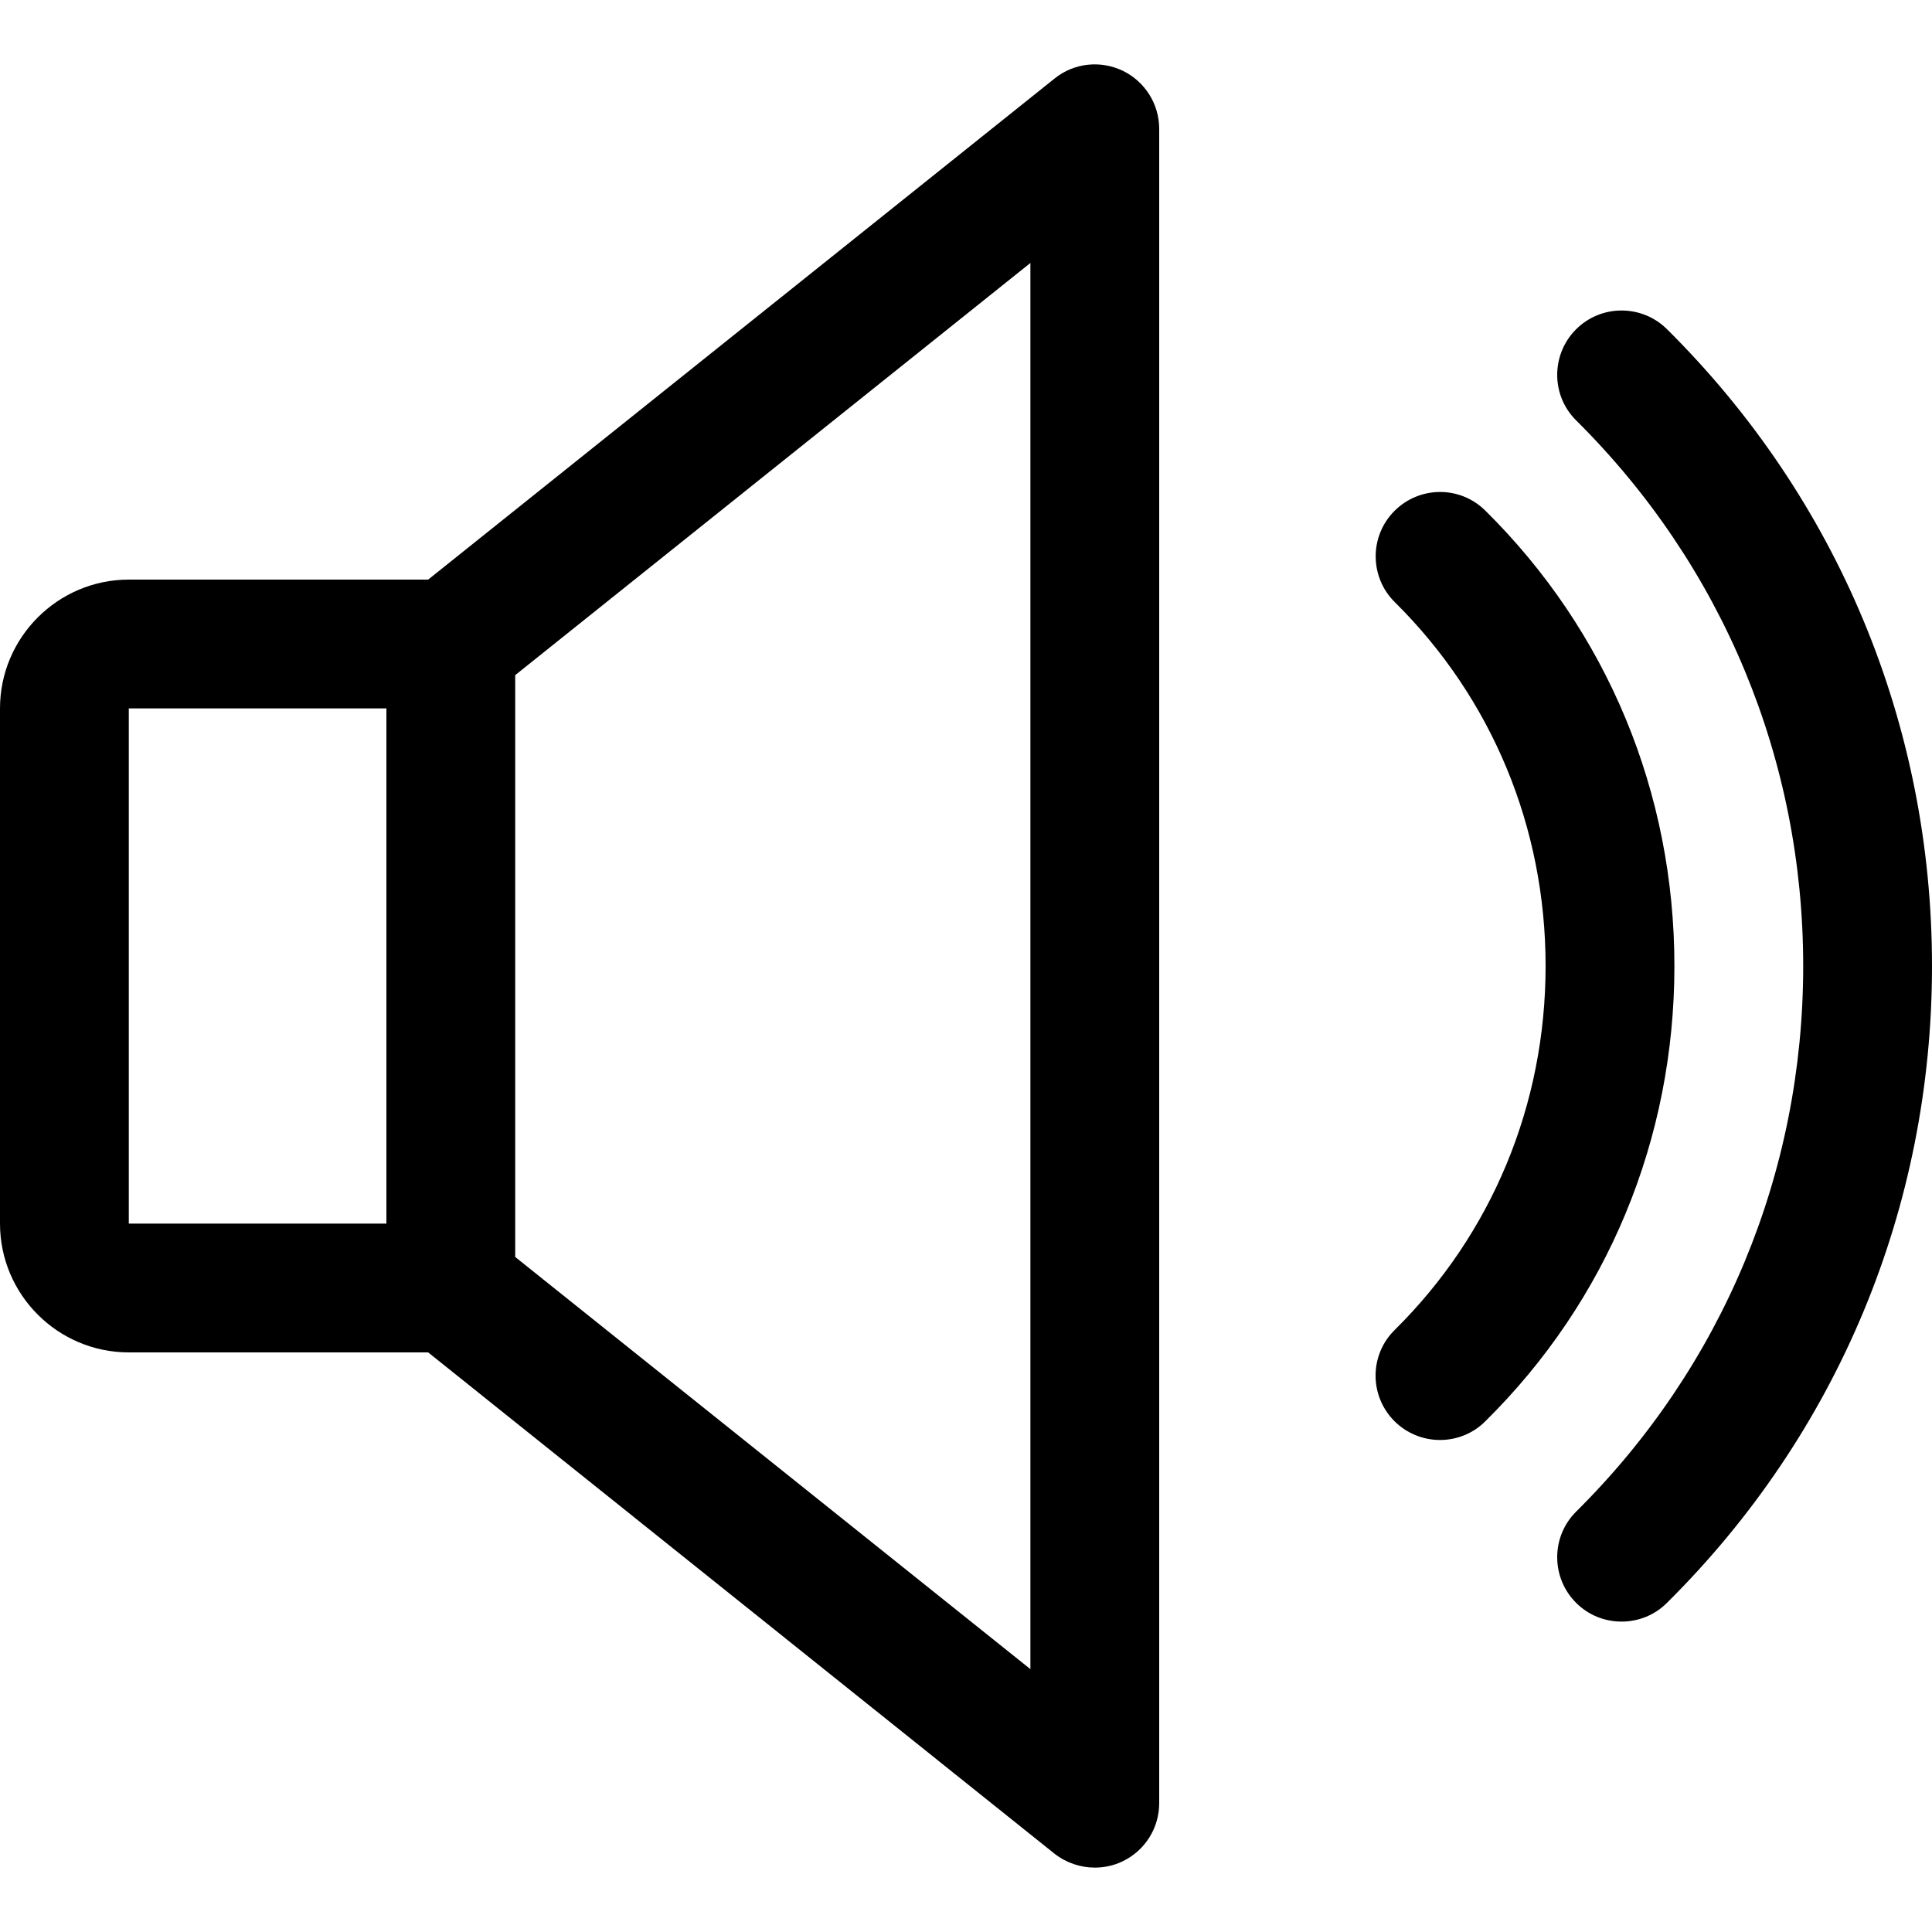
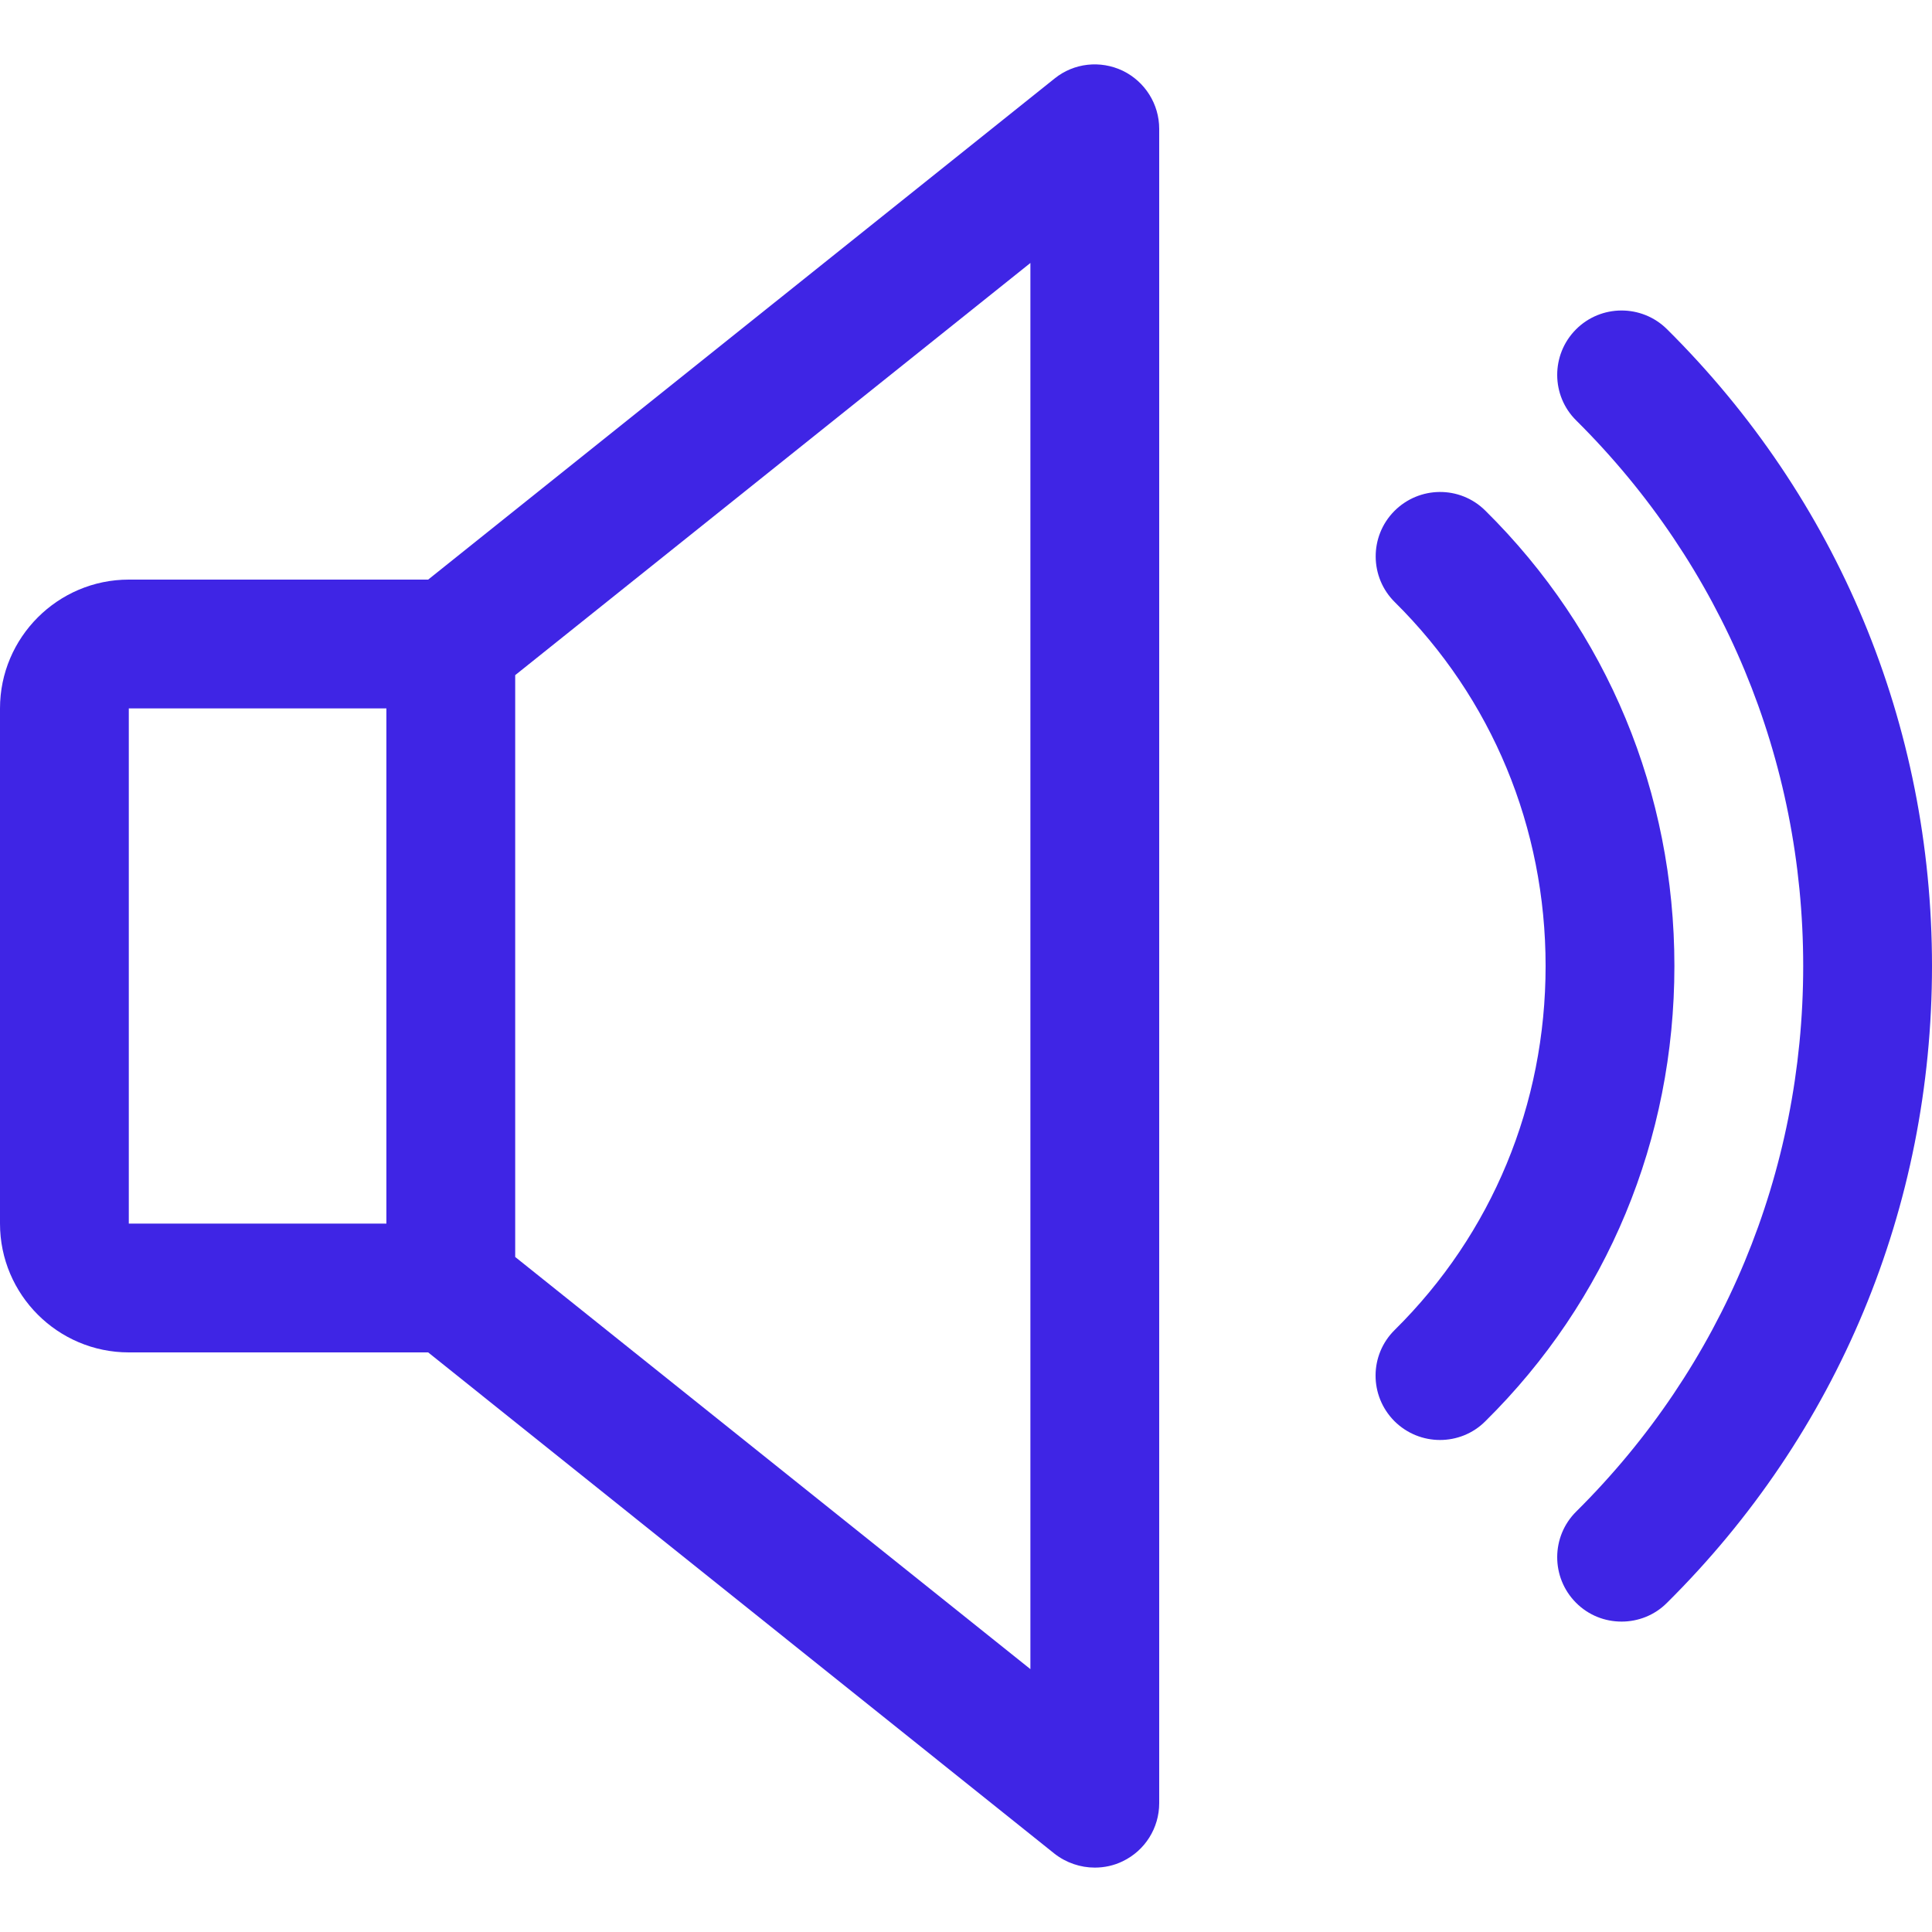
<svg xmlns="http://www.w3.org/2000/svg" width="18" height="18" viewBox="0 0 18 18" fill="none">
-   <path d="M10.46 0.659C10.252 0.56 10.006 0.586 9.826 0.731L3.989 5.4H1.2C0.539 5.4 0 5.939 0 6.6V11.4C0 12.062 0.539 12.6 1.2 12.6H3.989L9.824 17.27C9.934 17.356 10.067 17.4 10.2 17.4C10.289 17.4 10.378 17.381 10.46 17.341C10.668 17.241 10.8 17.031 10.8 16.8V1.2C10.8 0.97 10.668 0.76 10.46 0.659ZM3.6 11.4H1.2V6.6H3.6V11.4ZM9.6 15.551L4.8 11.711V6.29L9.6 2.45V15.551Z" fill="black" />
-   <path d="M13.838 4.757C13.602 4.523 13.223 4.527 12.99 4.762C12.757 4.998 12.76 5.378 12.995 5.61C13.901 6.507 14.4 7.71 14.4 9C14.4 10.29 13.901 11.494 12.995 12.39C12.758 12.623 12.756 13.002 12.99 13.239C13.108 13.357 13.262 13.416 13.416 13.416C13.568 13.416 13.721 13.359 13.838 13.242C14.975 12.12 15.6 10.614 15.6 9C15.6 7.386 14.975 5.88 13.838 4.757Z" fill="black" />
-   <path d="M15.53 3.066C15.295 2.834 14.915 2.835 14.682 3.07C14.449 3.305 14.45 3.686 14.686 3.918C16.049 5.271 16.8 7.076 16.8 9C16.8 10.925 16.049 12.73 14.686 14.082C14.45 14.315 14.449 14.696 14.682 14.931C14.8 15.05 14.953 15.108 15.108 15.108C15.26 15.108 15.413 15.051 15.53 14.934C17.123 13.355 18 11.248 18 9C18 6.753 17.123 4.646 15.53 3.066Z" fill="black" />
+   <path d="M10.46 0.659C10.252 0.56 10.006 0.586 9.826 0.731L3.989 5.4H1.2C0.539 5.4 0 5.939 0 6.6V11.4C0 12.062 0.539 12.6 1.2 12.6H3.989L9.824 17.27C9.934 17.356 10.067 17.4 10.2 17.4C10.289 17.4 10.378 17.381 10.46 17.341C10.668 17.241 10.8 17.031 10.8 16.8V1.2C10.8 0.97 10.668 0.76 10.46 0.659ZM3.6 11.4H1.2V6.6H3.6V11.4ZM9.6 15.551L4.8 11.711V6.29L9.6 2.45V15.551Z" fill="#3F25E5" />
+   <path d="M13.838 4.757C13.602 4.523 13.223 4.527 12.99 4.762C12.757 4.998 12.76 5.378 12.995 5.61C13.901 6.507 14.4 7.71 14.4 9C14.4 10.29 13.901 11.494 12.995 12.39C12.758 12.623 12.756 13.002 12.99 13.239C13.108 13.357 13.262 13.416 13.416 13.416C13.568 13.416 13.721 13.359 13.838 13.242C14.975 12.12 15.6 10.614 15.6 9C15.6 7.386 14.975 5.88 13.838 4.757Z" fill="#3F25E5" />
+   <path d="M15.53 3.066C15.295 2.834 14.915 2.835 14.682 3.07C14.449 3.305 14.45 3.686 14.686 3.918C16.049 5.271 16.8 7.076 16.8 9C16.8 10.925 16.049 12.73 14.686 14.082C14.45 14.315 14.449 14.696 14.682 14.931C14.8 15.05 14.953 15.108 15.108 15.108C15.26 15.108 15.413 15.051 15.53 14.934C17.123 13.355 18 11.248 18 9C18 6.753 17.123 4.646 15.53 3.066Z" fill="#3F25E5" />
</svg>
